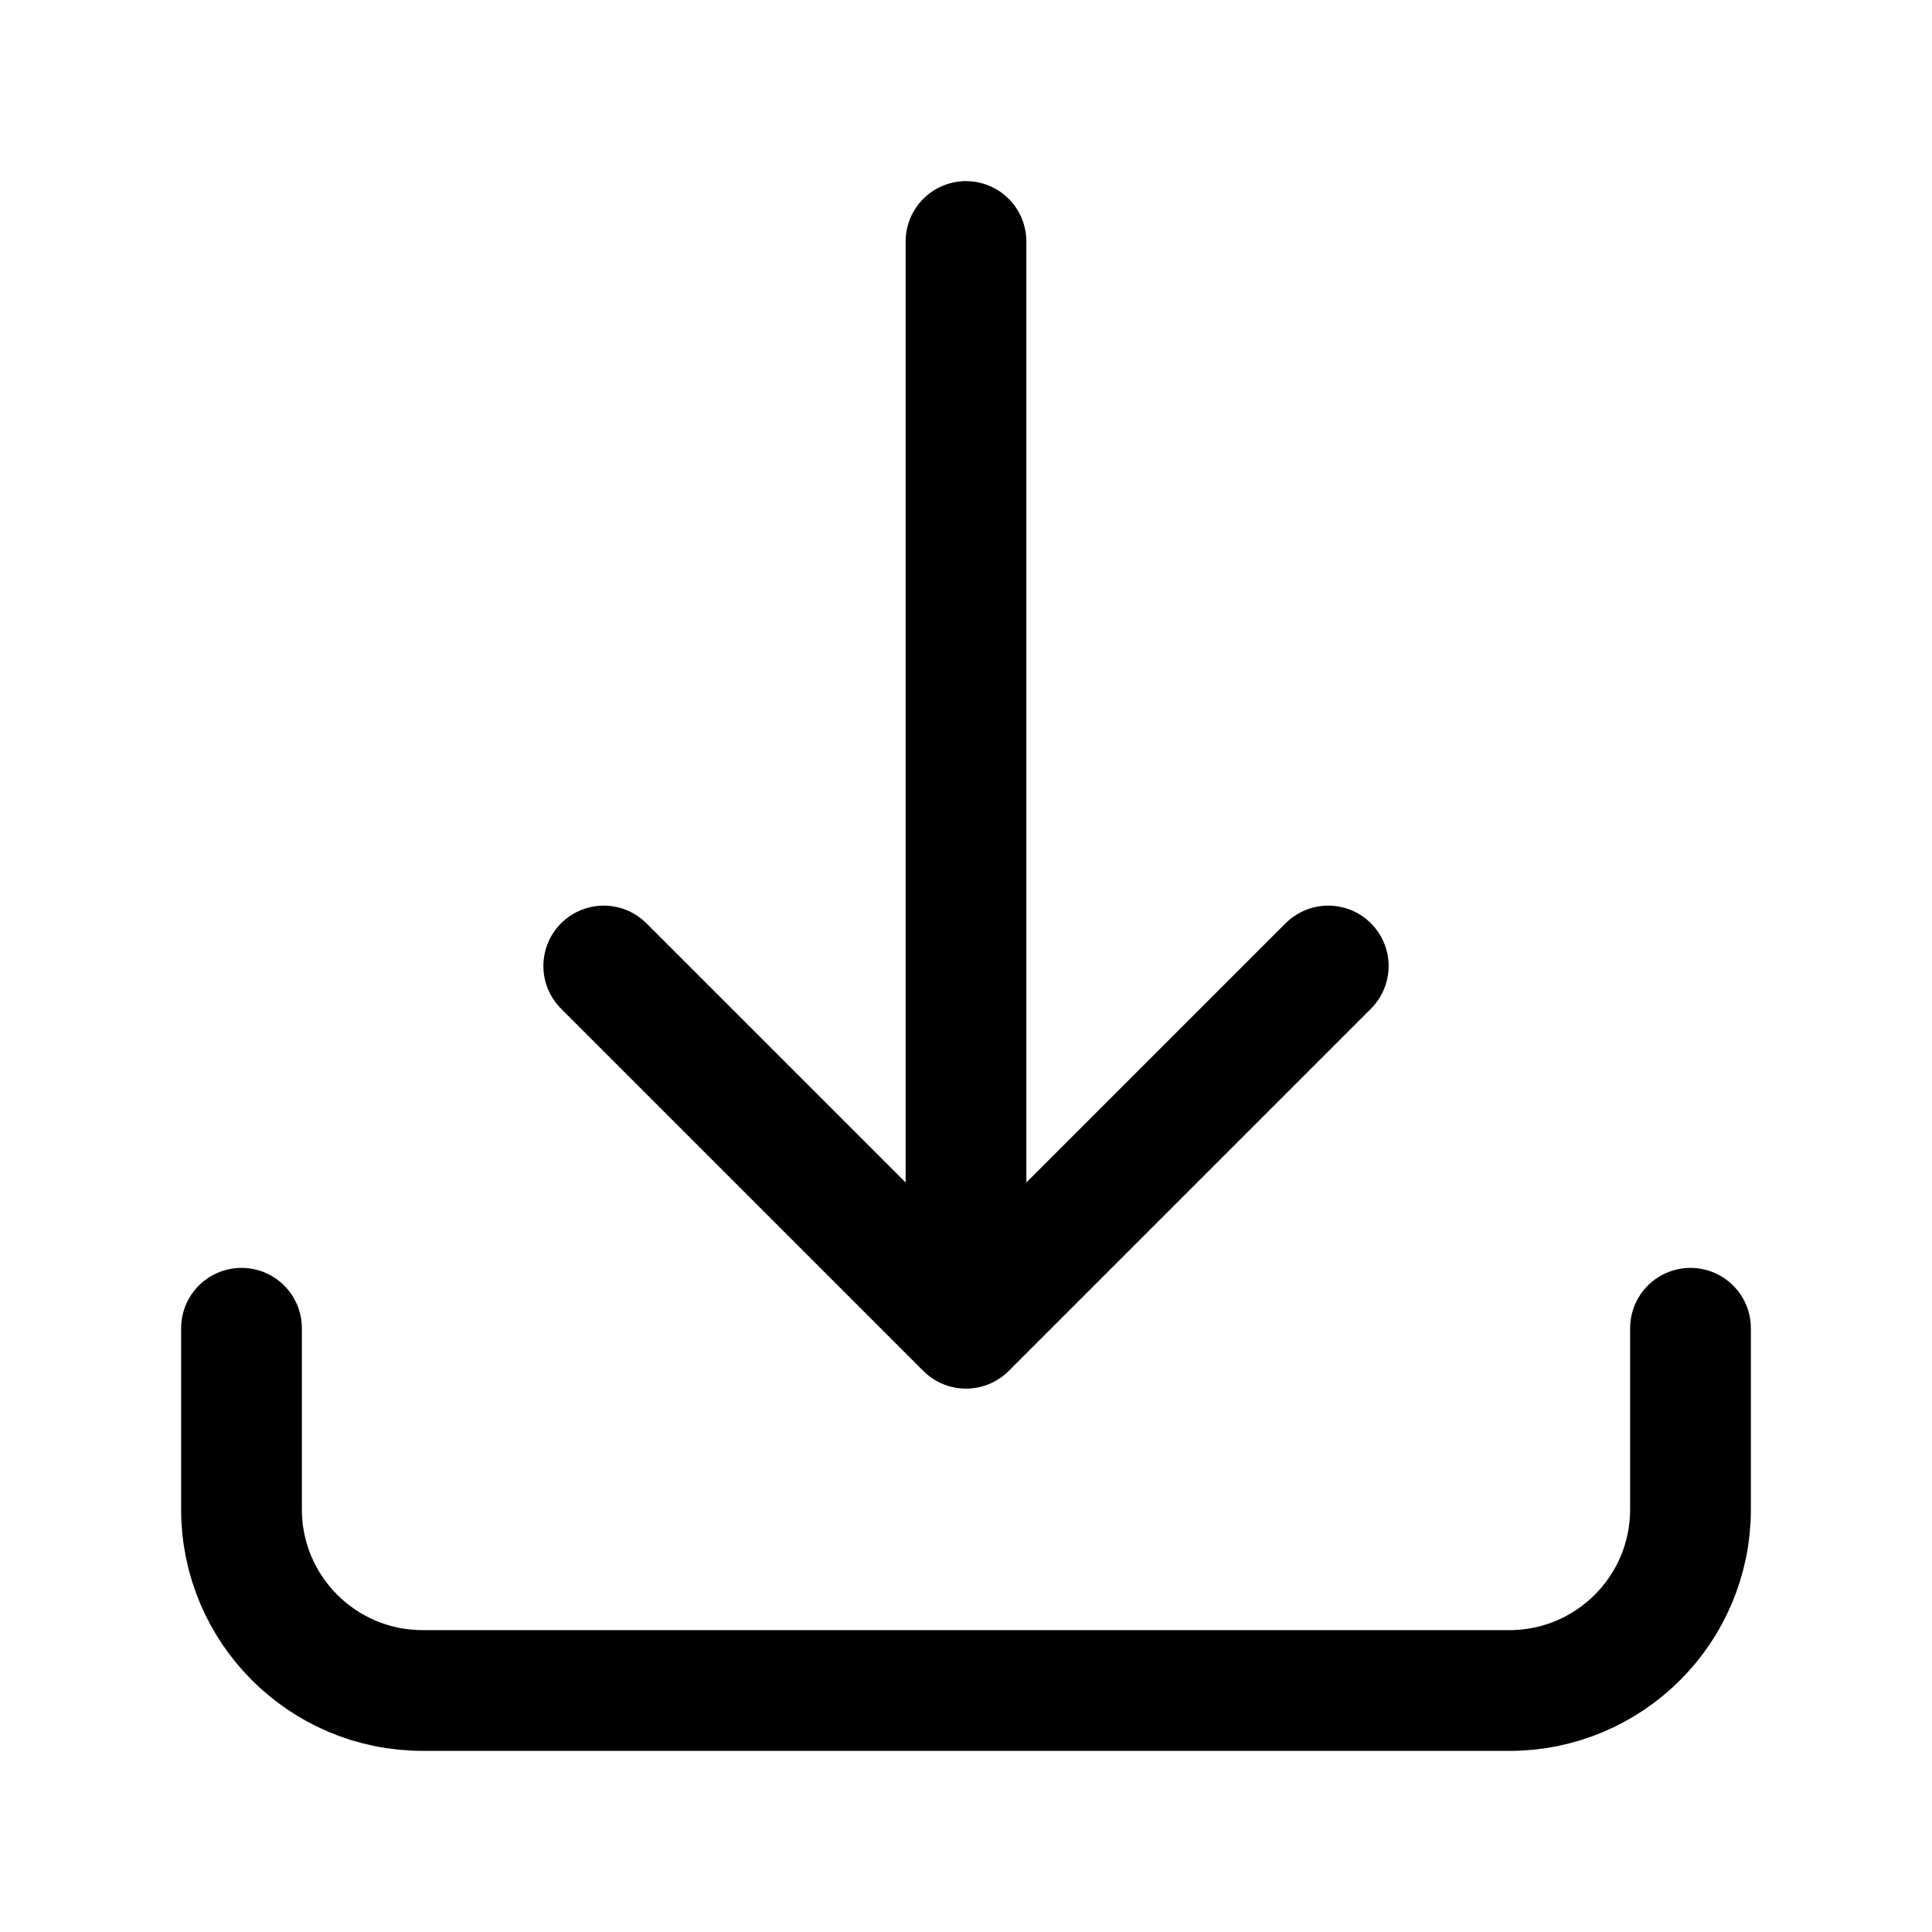
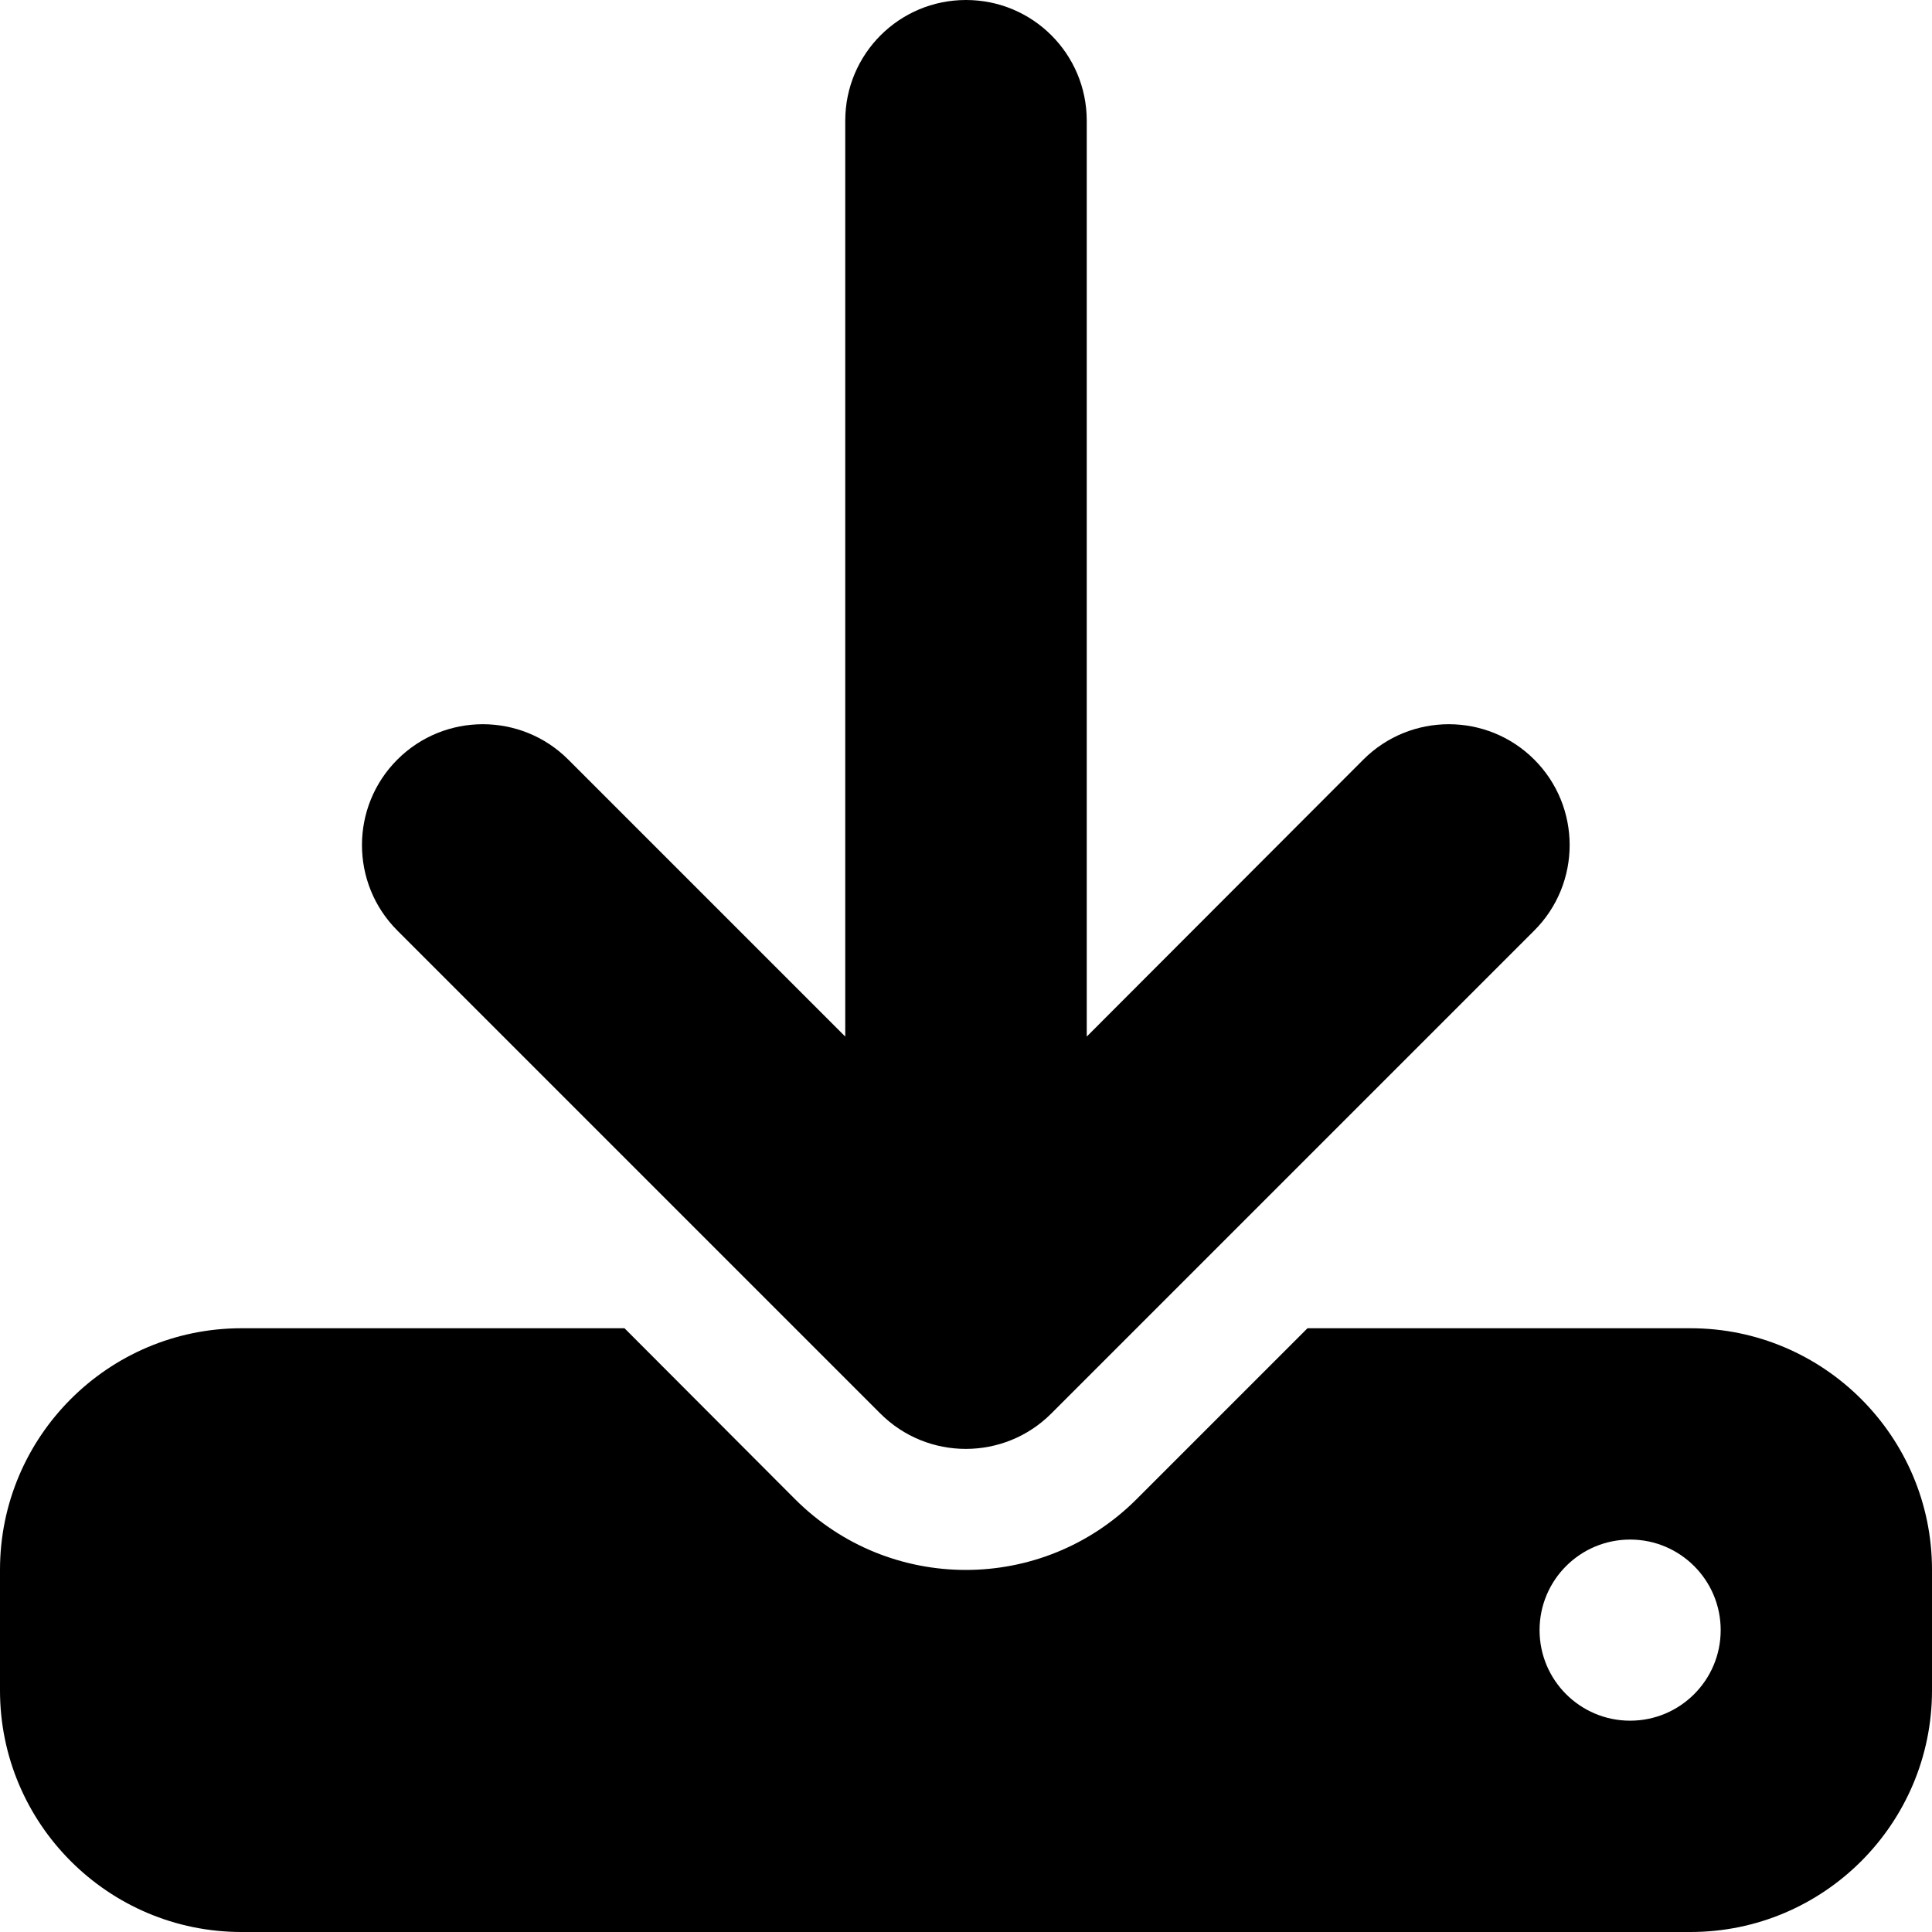
- <svg xmlns="http://www.w3.org/2000/svg" fill="none" viewBox="0 0 24 24" stroke-width="1.5" stroke="currentColor" class="w-6 h-6">
-   <path stroke-linecap="round" stroke-linejoin="round" d="M3 16.5v2.25A2.25 2.25 0 0 0 5.25 21h13.5A2.25 2.25 0 0 0 21 18.75V16.5M16.5 12 12 16.5m0 0L7.5 12m4.5 4.5V3" />
+ <svg xmlns="http://www.w3.org/2000/svg" viewBox="0 0 512 512">
+   <path d="M288 32c0-17.7-14.3-32-32-32s-32 14.3-32 32V274.7l-73.4-73.4c-12.5-12.5-32.8-12.5-45.3 0s-12.5 32.8 0 45.3l128 128c12.5 12.5 32.8 12.5 45.3 0l128-128c12.5-12.5 12.5-32.8 0-45.3s-32.8-12.5-45.3 0L288 274.7V32zM64 352c-35.3 0-64 28.7-64 64v32c0 35.3 28.7 64 64 64H448c35.3 0 64-28.7 64-64V416c0-35.3-28.7-64-64-64H346.5l-45.3 45.3c-25 25-65.5 25-90.5 0L165.5 352H64zm368 56a24 24 0 1 1 0 48 24 24 0 1 1 0-48z" />
</svg>
